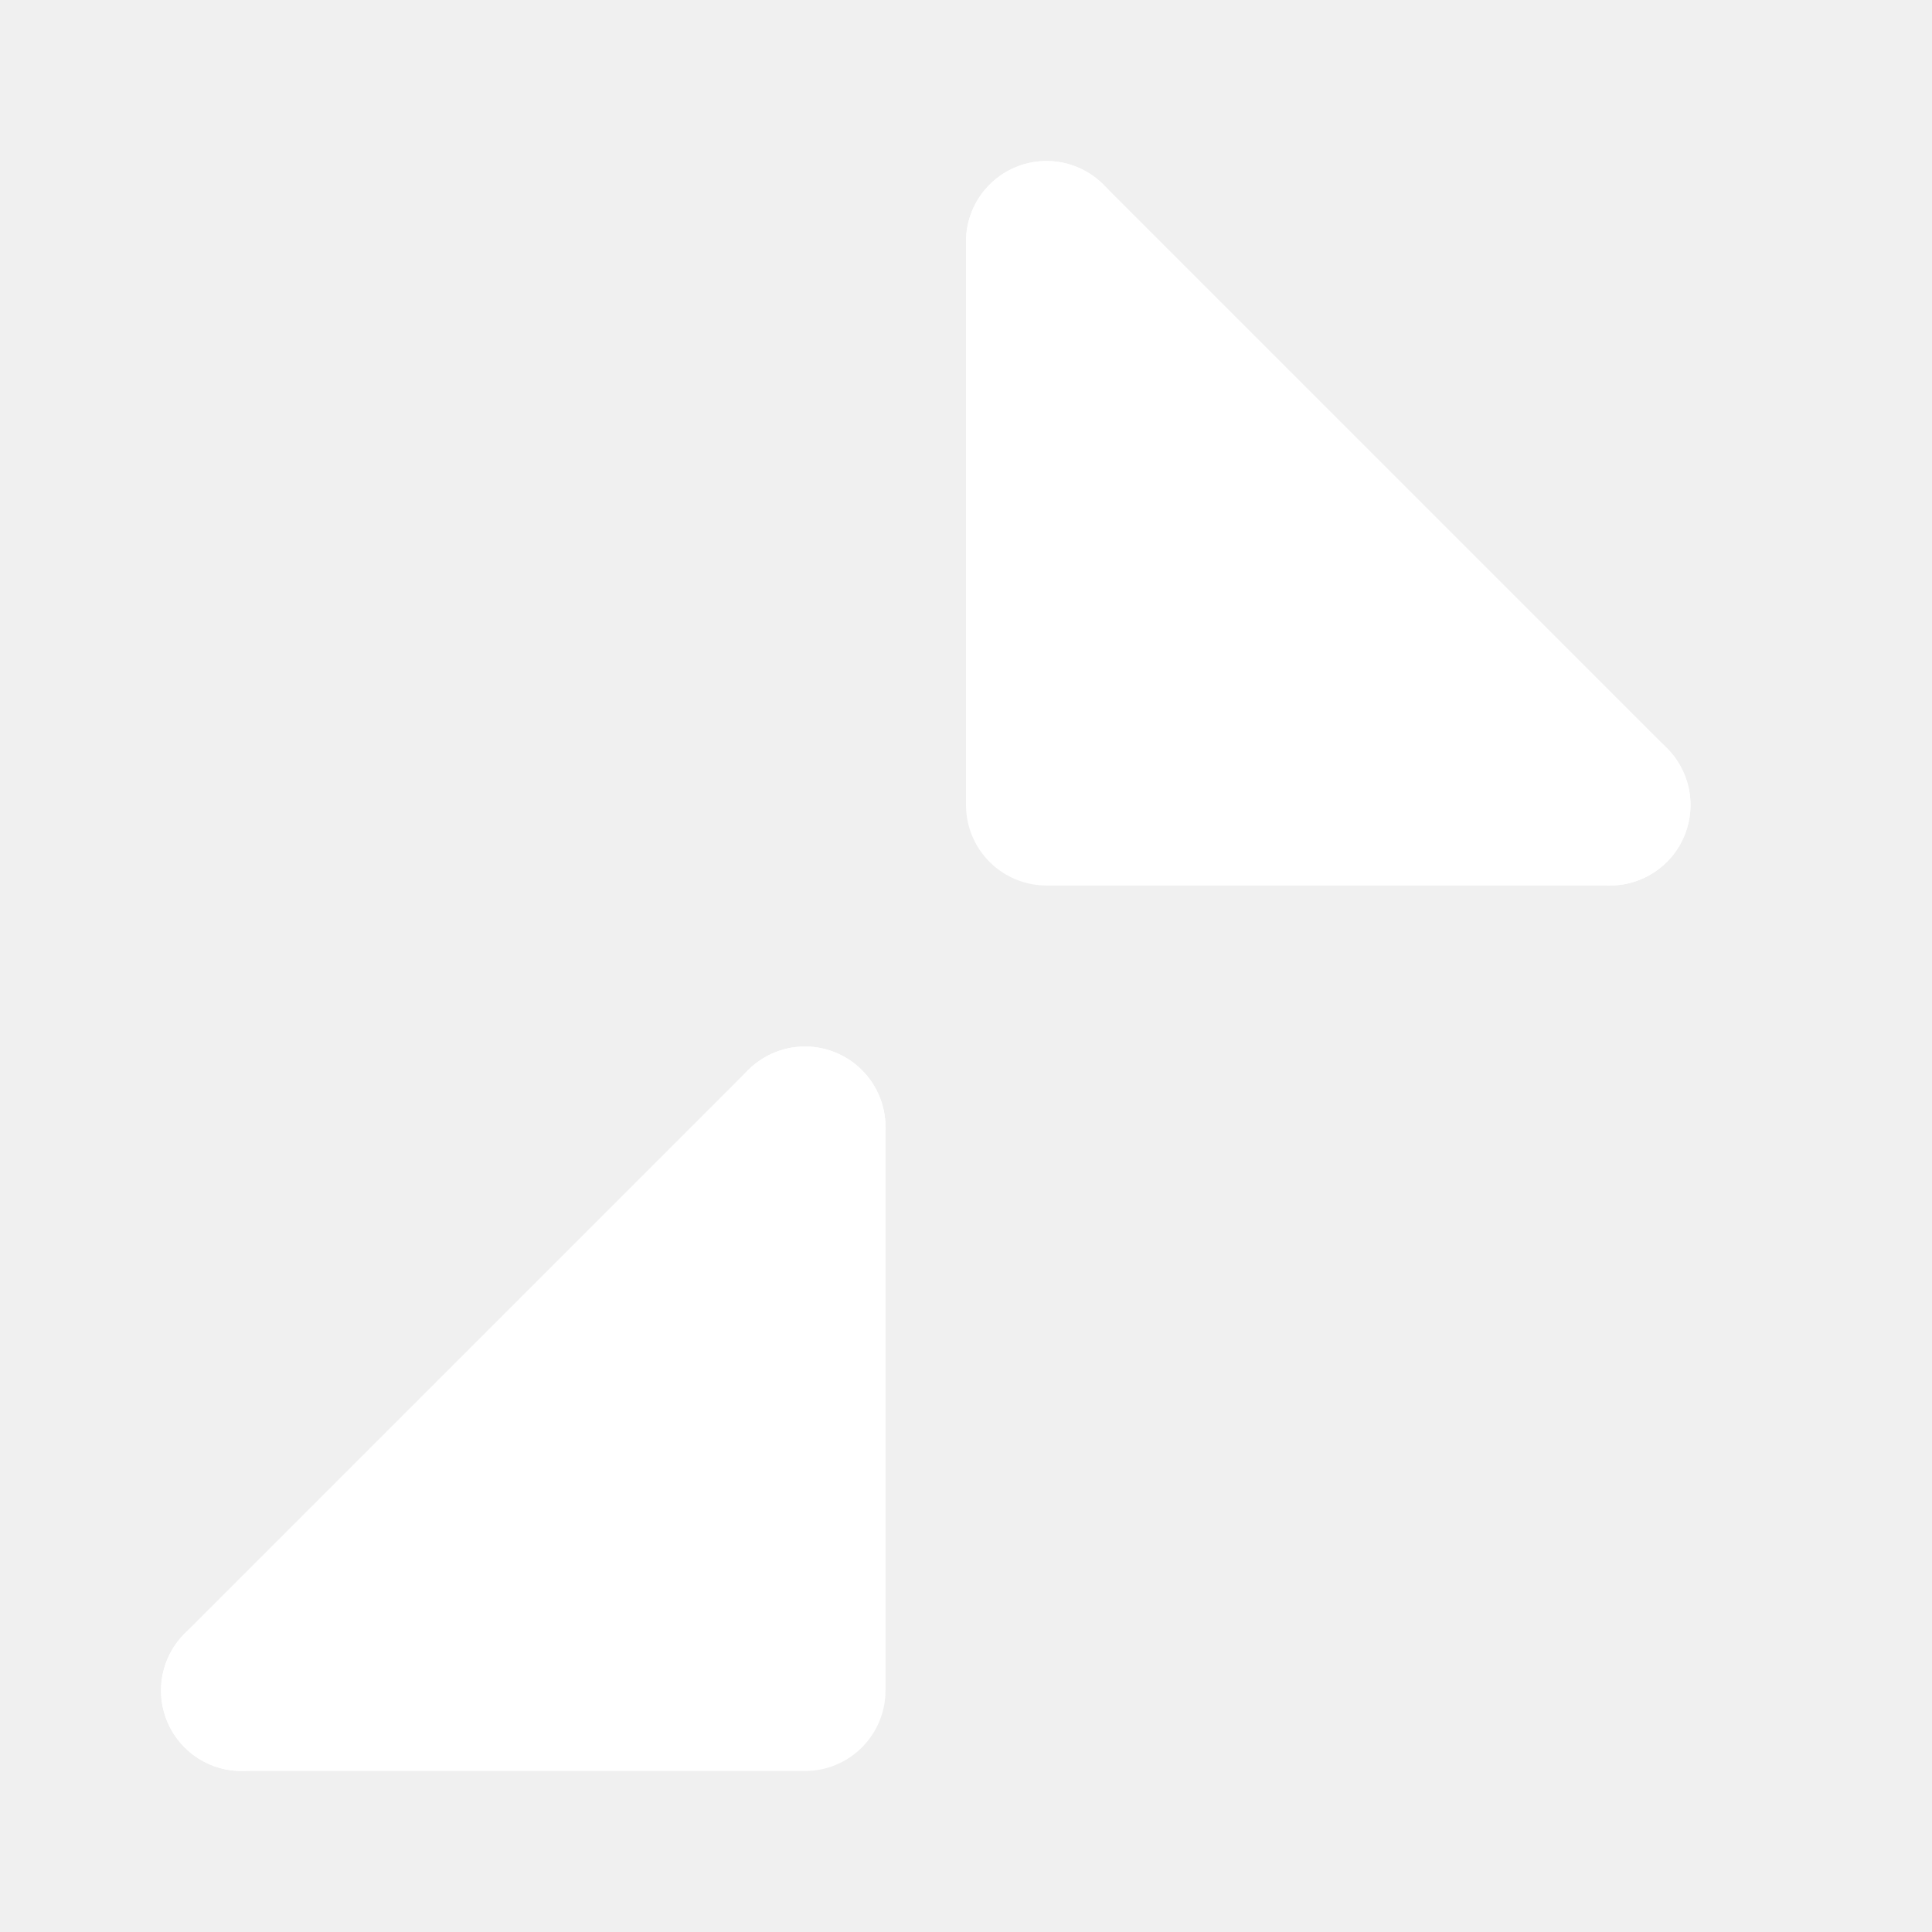
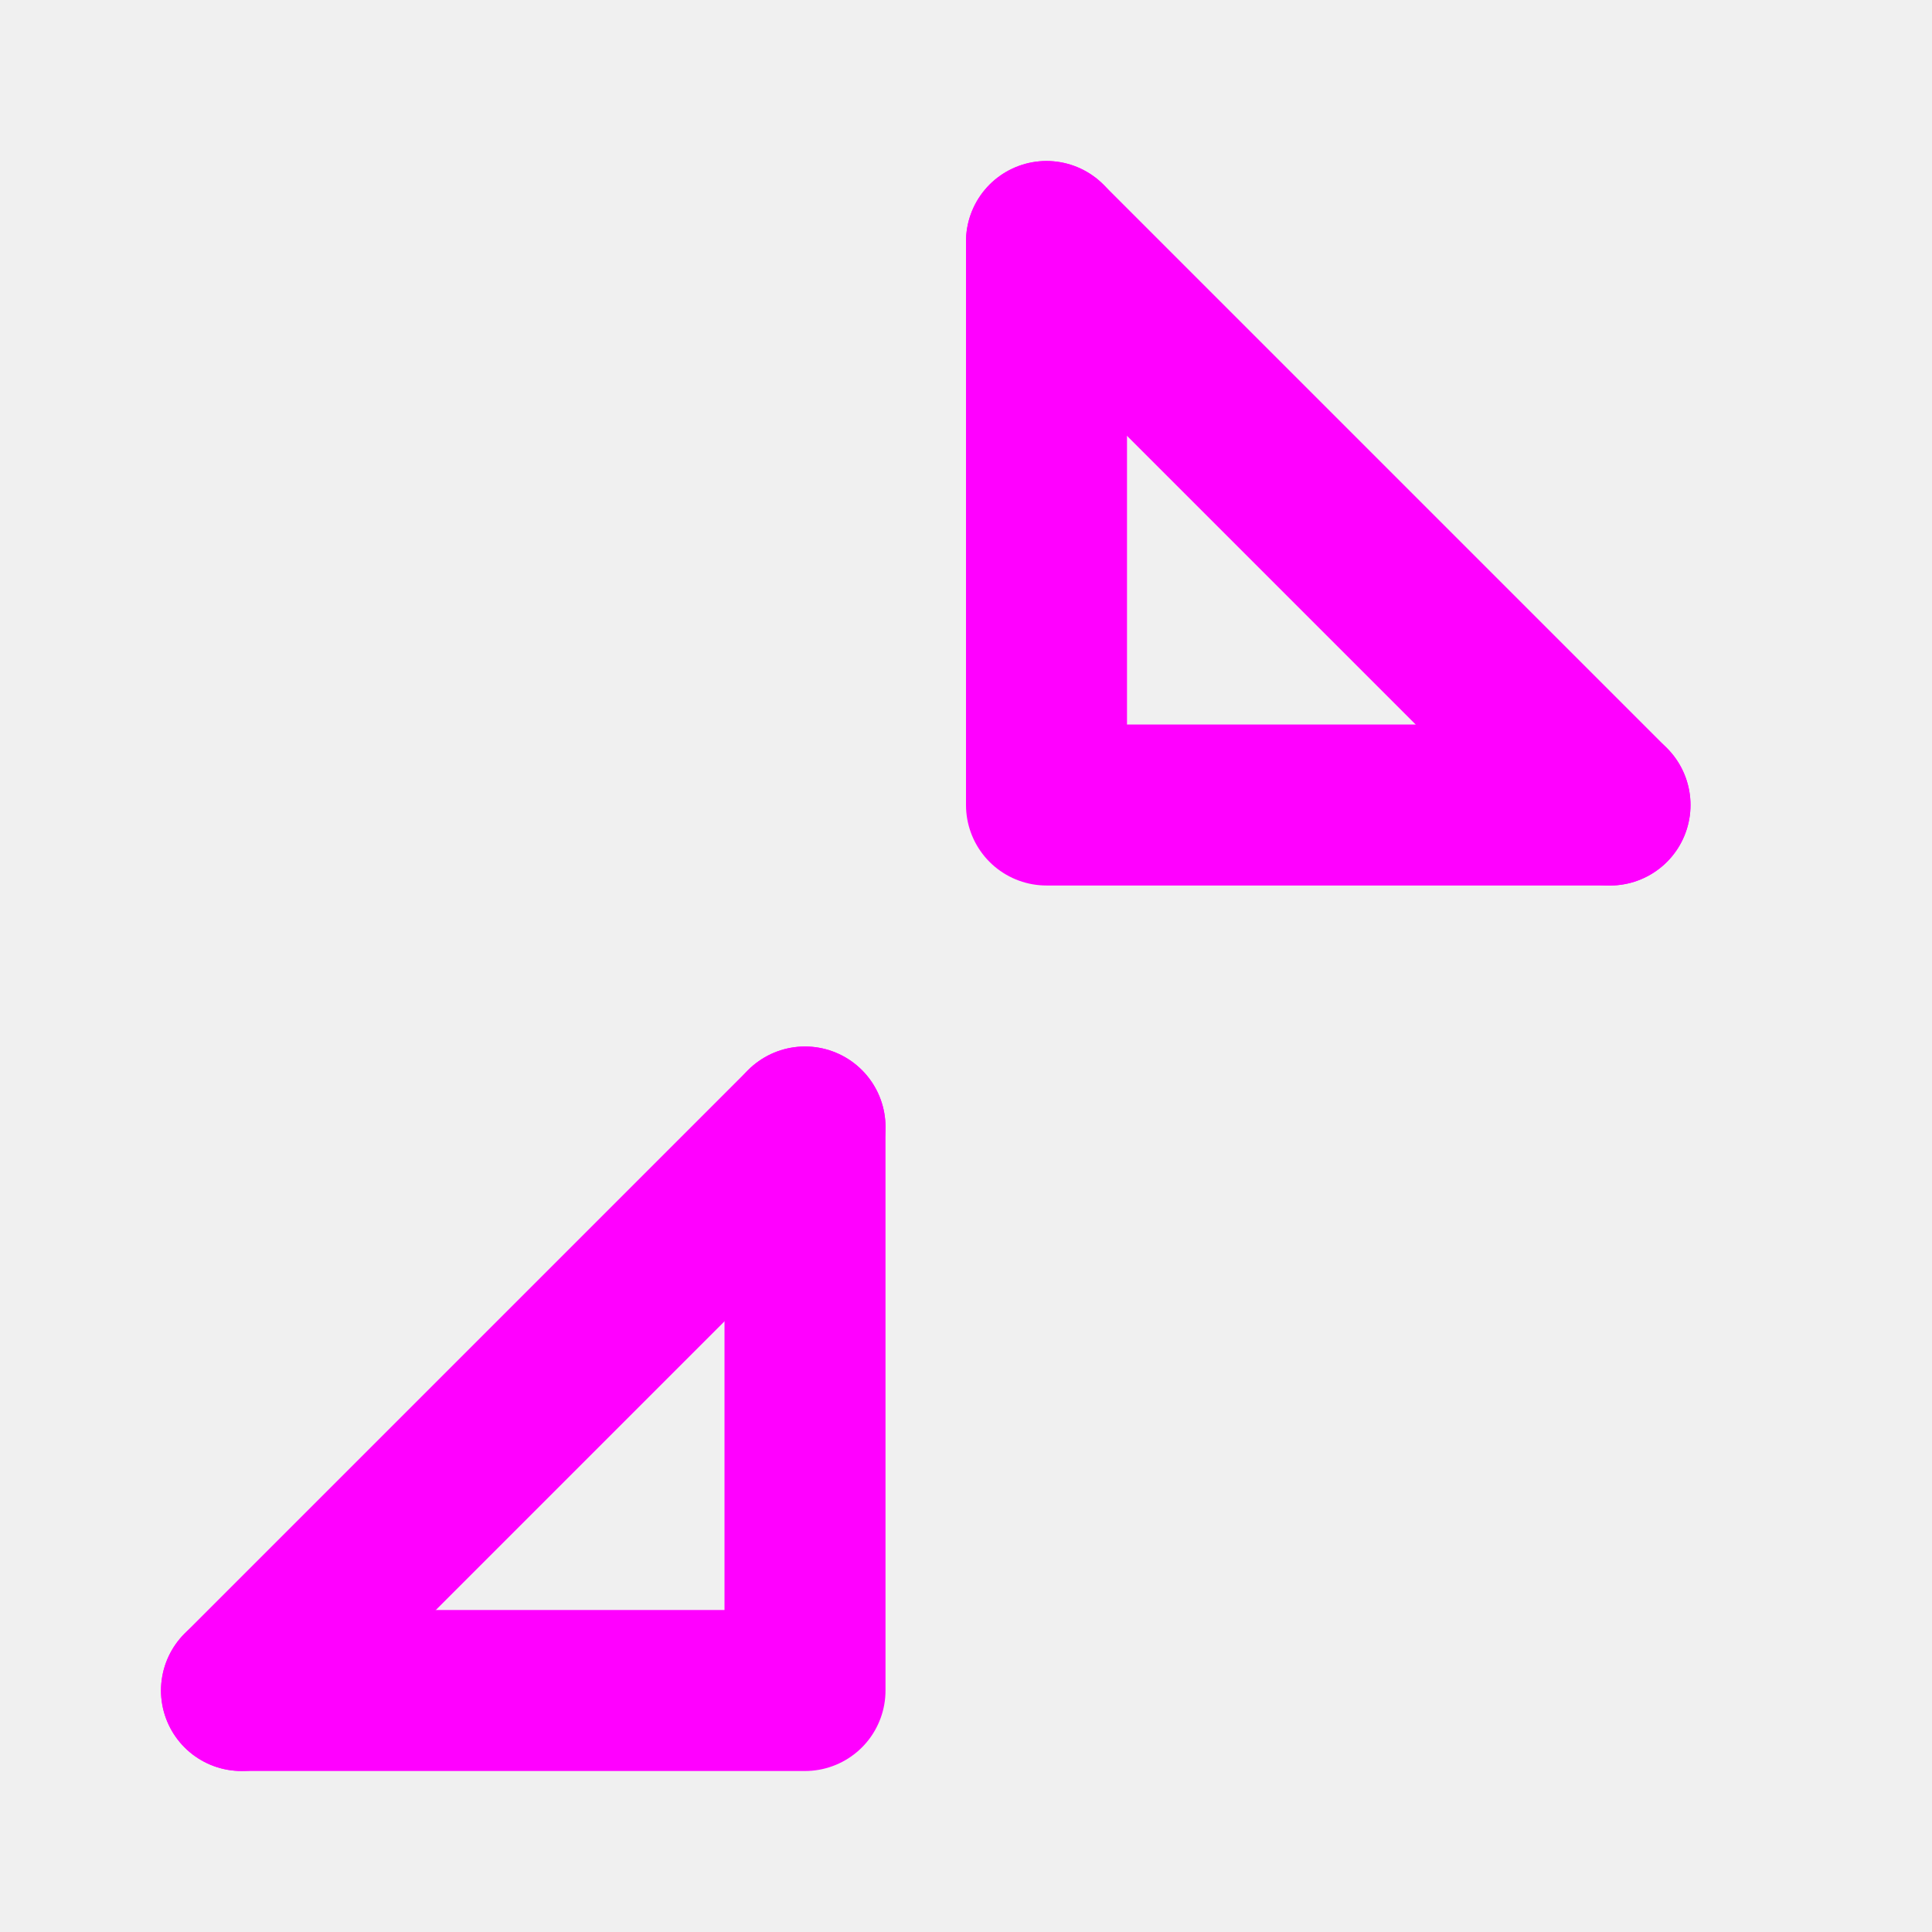
- <svg xmlns="http://www.w3.org/2000/svg" viewBox="0 0 24 24" fill="#FFFFFF" stroke="#FFFFFF" stroke-width="2" stroke-linecap="round" stroke-linejoin="round">
+ <svg xmlns="http://www.w3.org/2000/svg" viewBox="0 0 24 24" fill="none" stroke="#FF00FF" stroke-width="2" stroke-linecap="round" stroke-linejoin="round">
  <path d="M13 3v7h7" />
  <path d="M13 3l7 7" />
  <path d="M3 21h7v-7" />
  <path d="M3 21l7-7" />
</svg>
